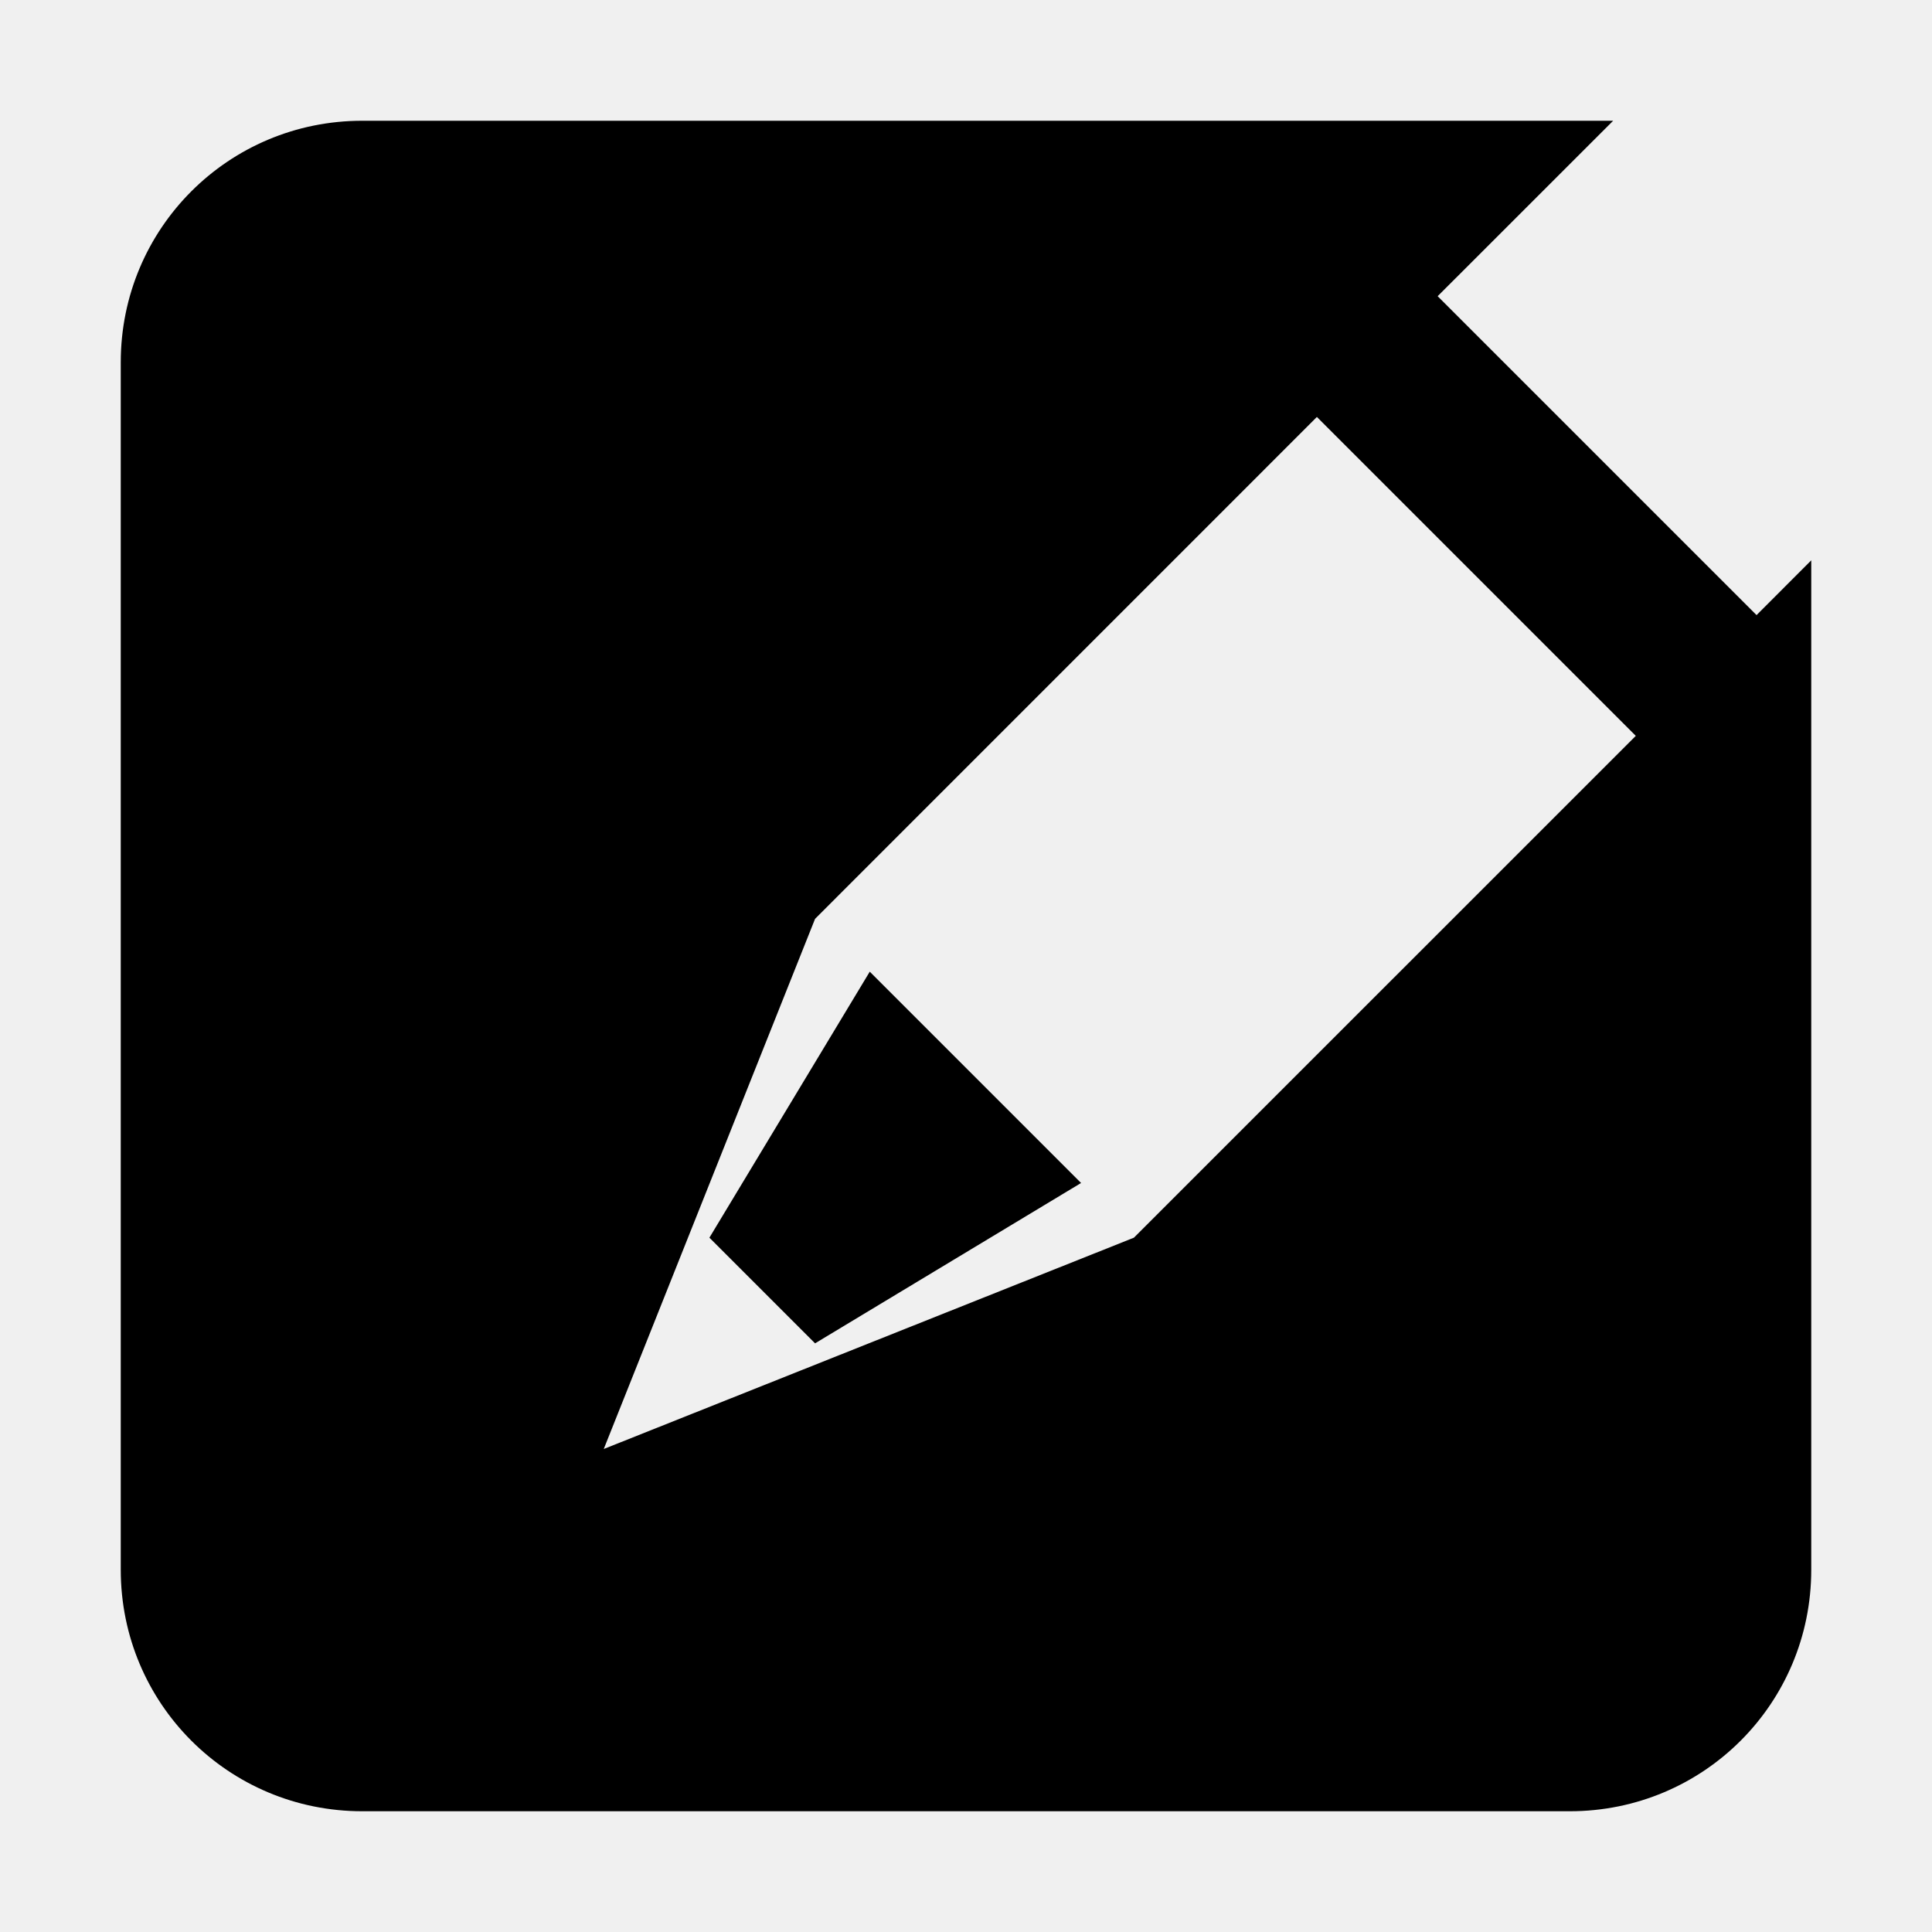
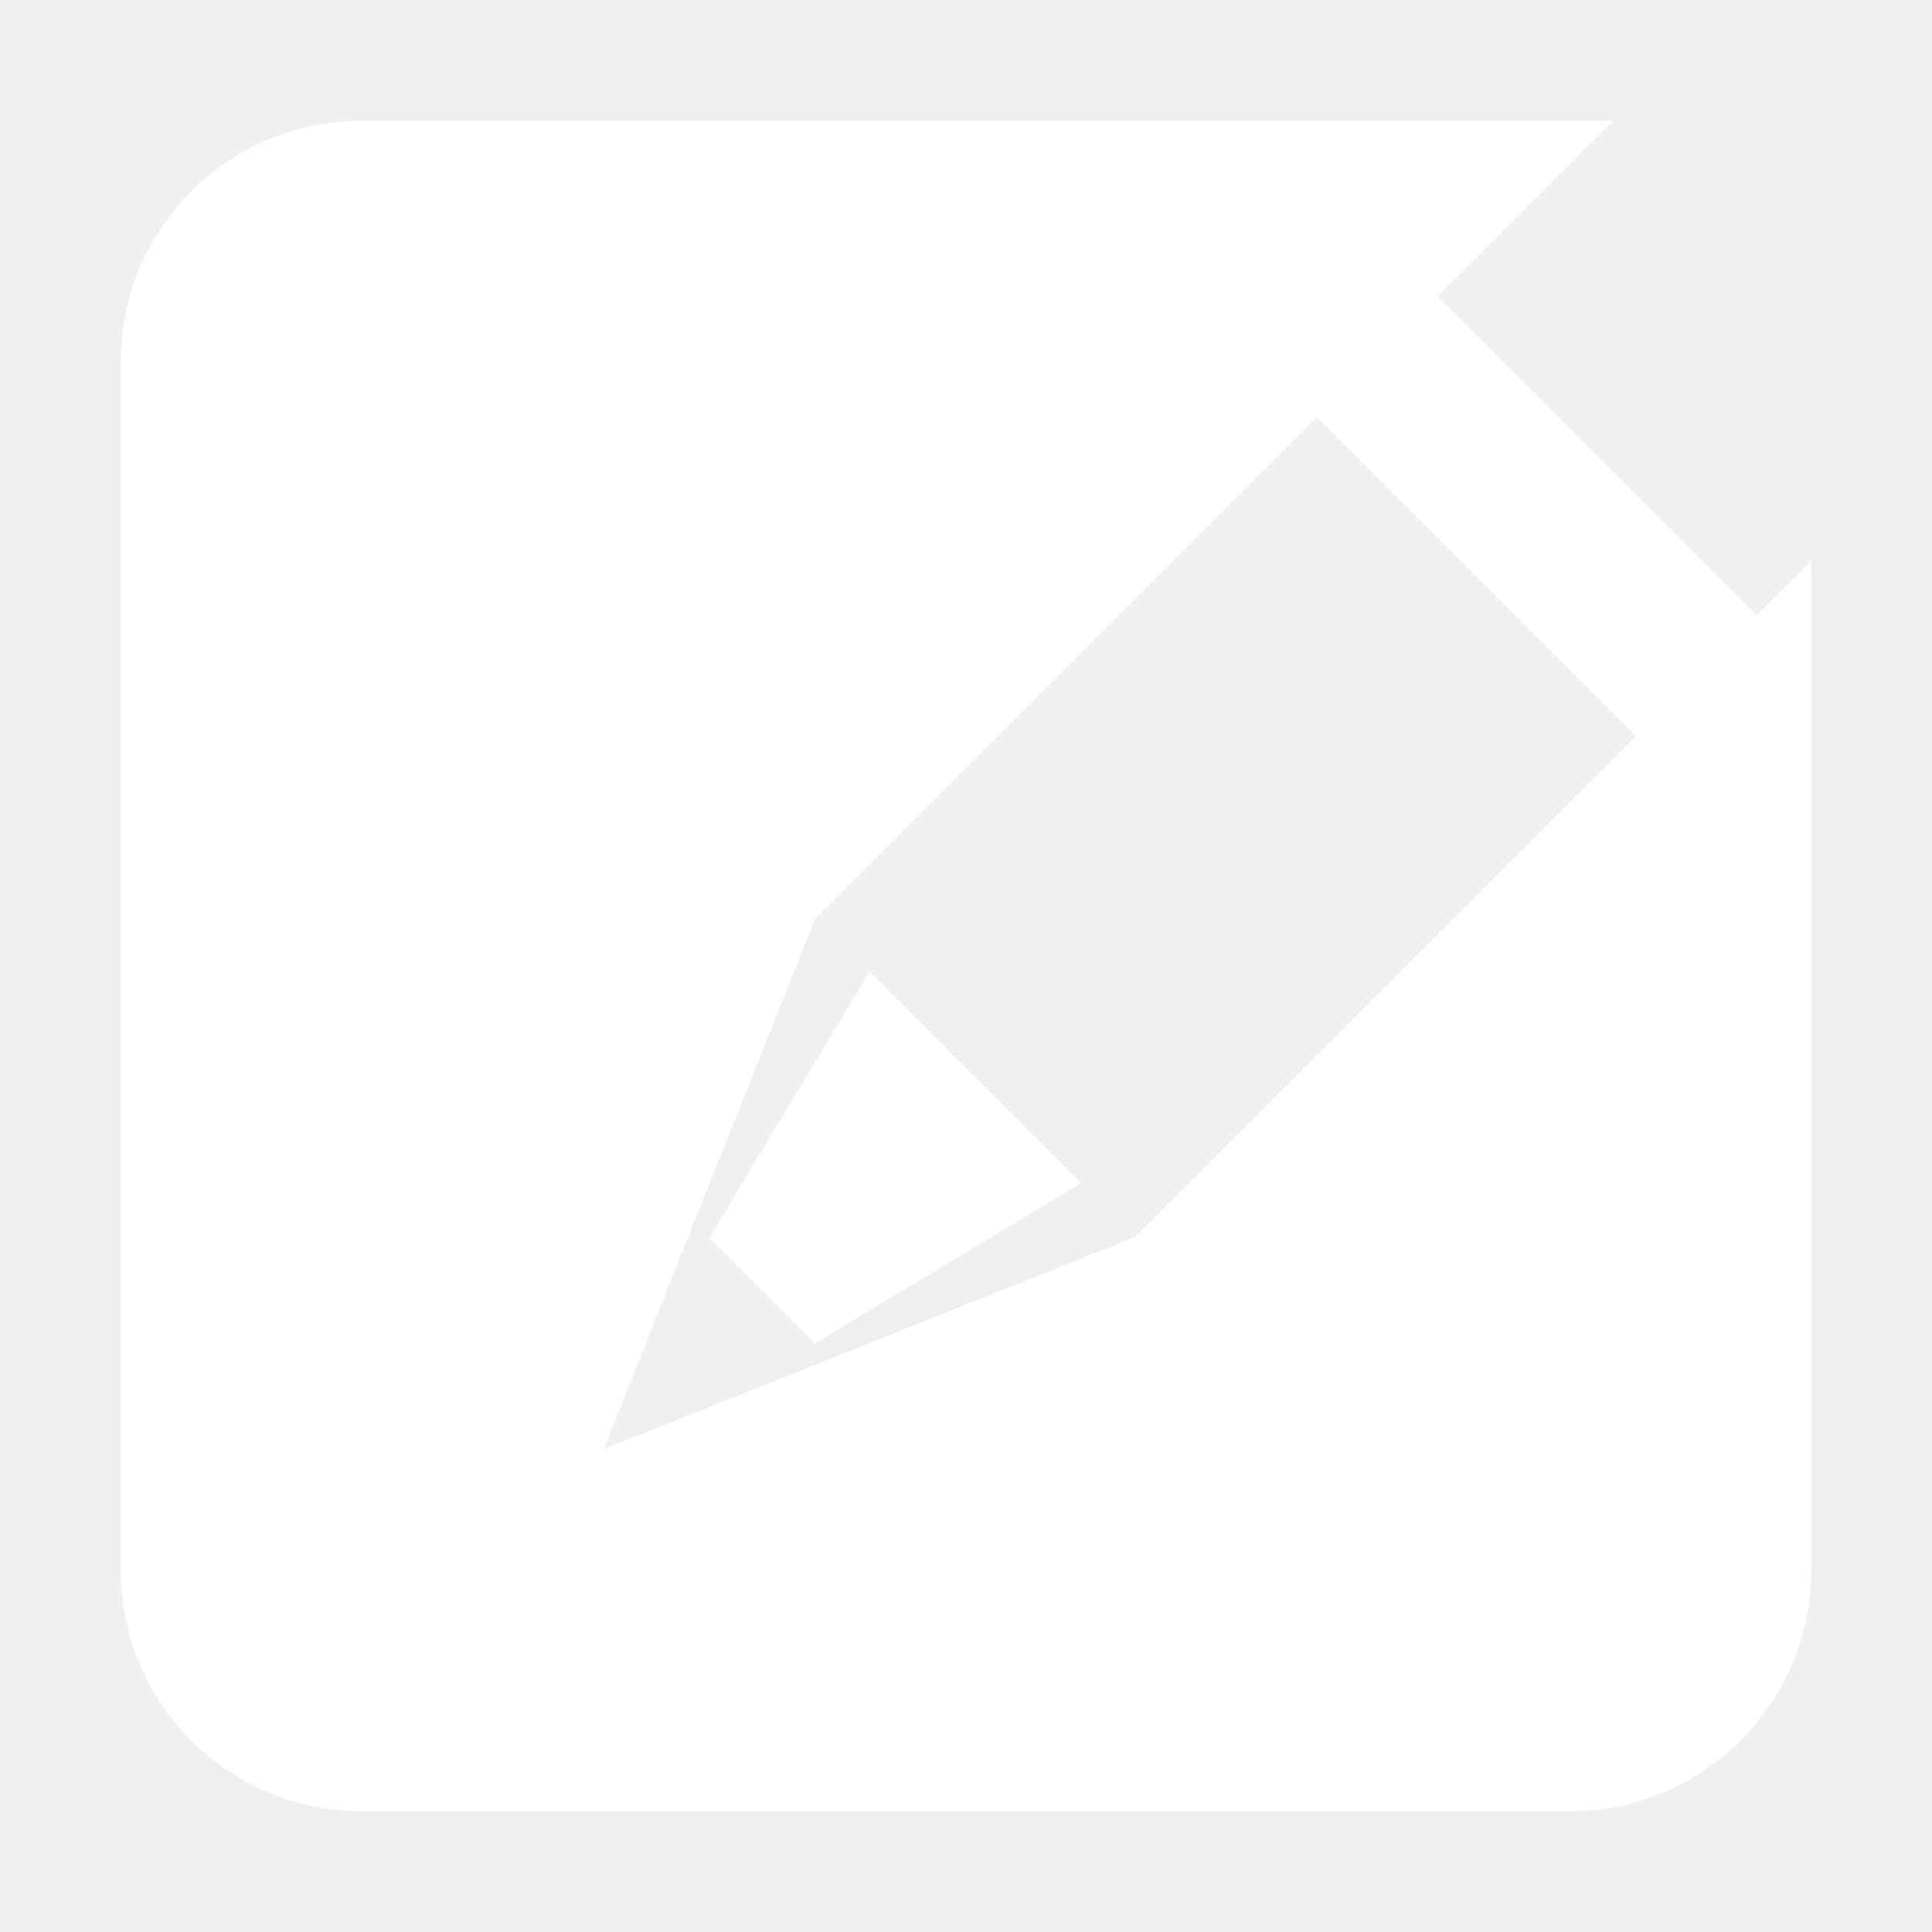
<svg xmlns="http://www.w3.org/2000/svg" width="32" height="32" version="1.0" viewBox="0 0 32 32">
-   <path d="m6 2c-2.216 0-4 1.784-4 4v20c0 2.216 1.784 4 4 4h20c2.216 0 4-1.784 4-4v-16.719l-0.906 0.907-5.282-5.282 2.907-2.906h-20.719zm15.812 4.906 5.282 5.282-8.313 8.312-8.781 3.5 3.5-8.781 8.312-8.313zm-7.406 9.188-2.656 4.406 1.75 1.75 4.406-2.656-3.5-3.5z" />
+   <path d="m6 2c-2.216 0-4 1.784-4 4v20c0 2.216 1.784 4 4 4h20c2.216 0 4-1.784 4-4v-16.719l-0.906 0.907-5.282-5.282 2.907-2.906h-20.719zm15.812 4.906 5.282 5.282-8.313 8.312-8.781 3.5 3.5-8.781 8.312-8.313zm-7.406 9.188-2.656 4.406 1.75 1.75 4.406-2.656-3.5-3.5z" fill="#fff" />
</svg>
